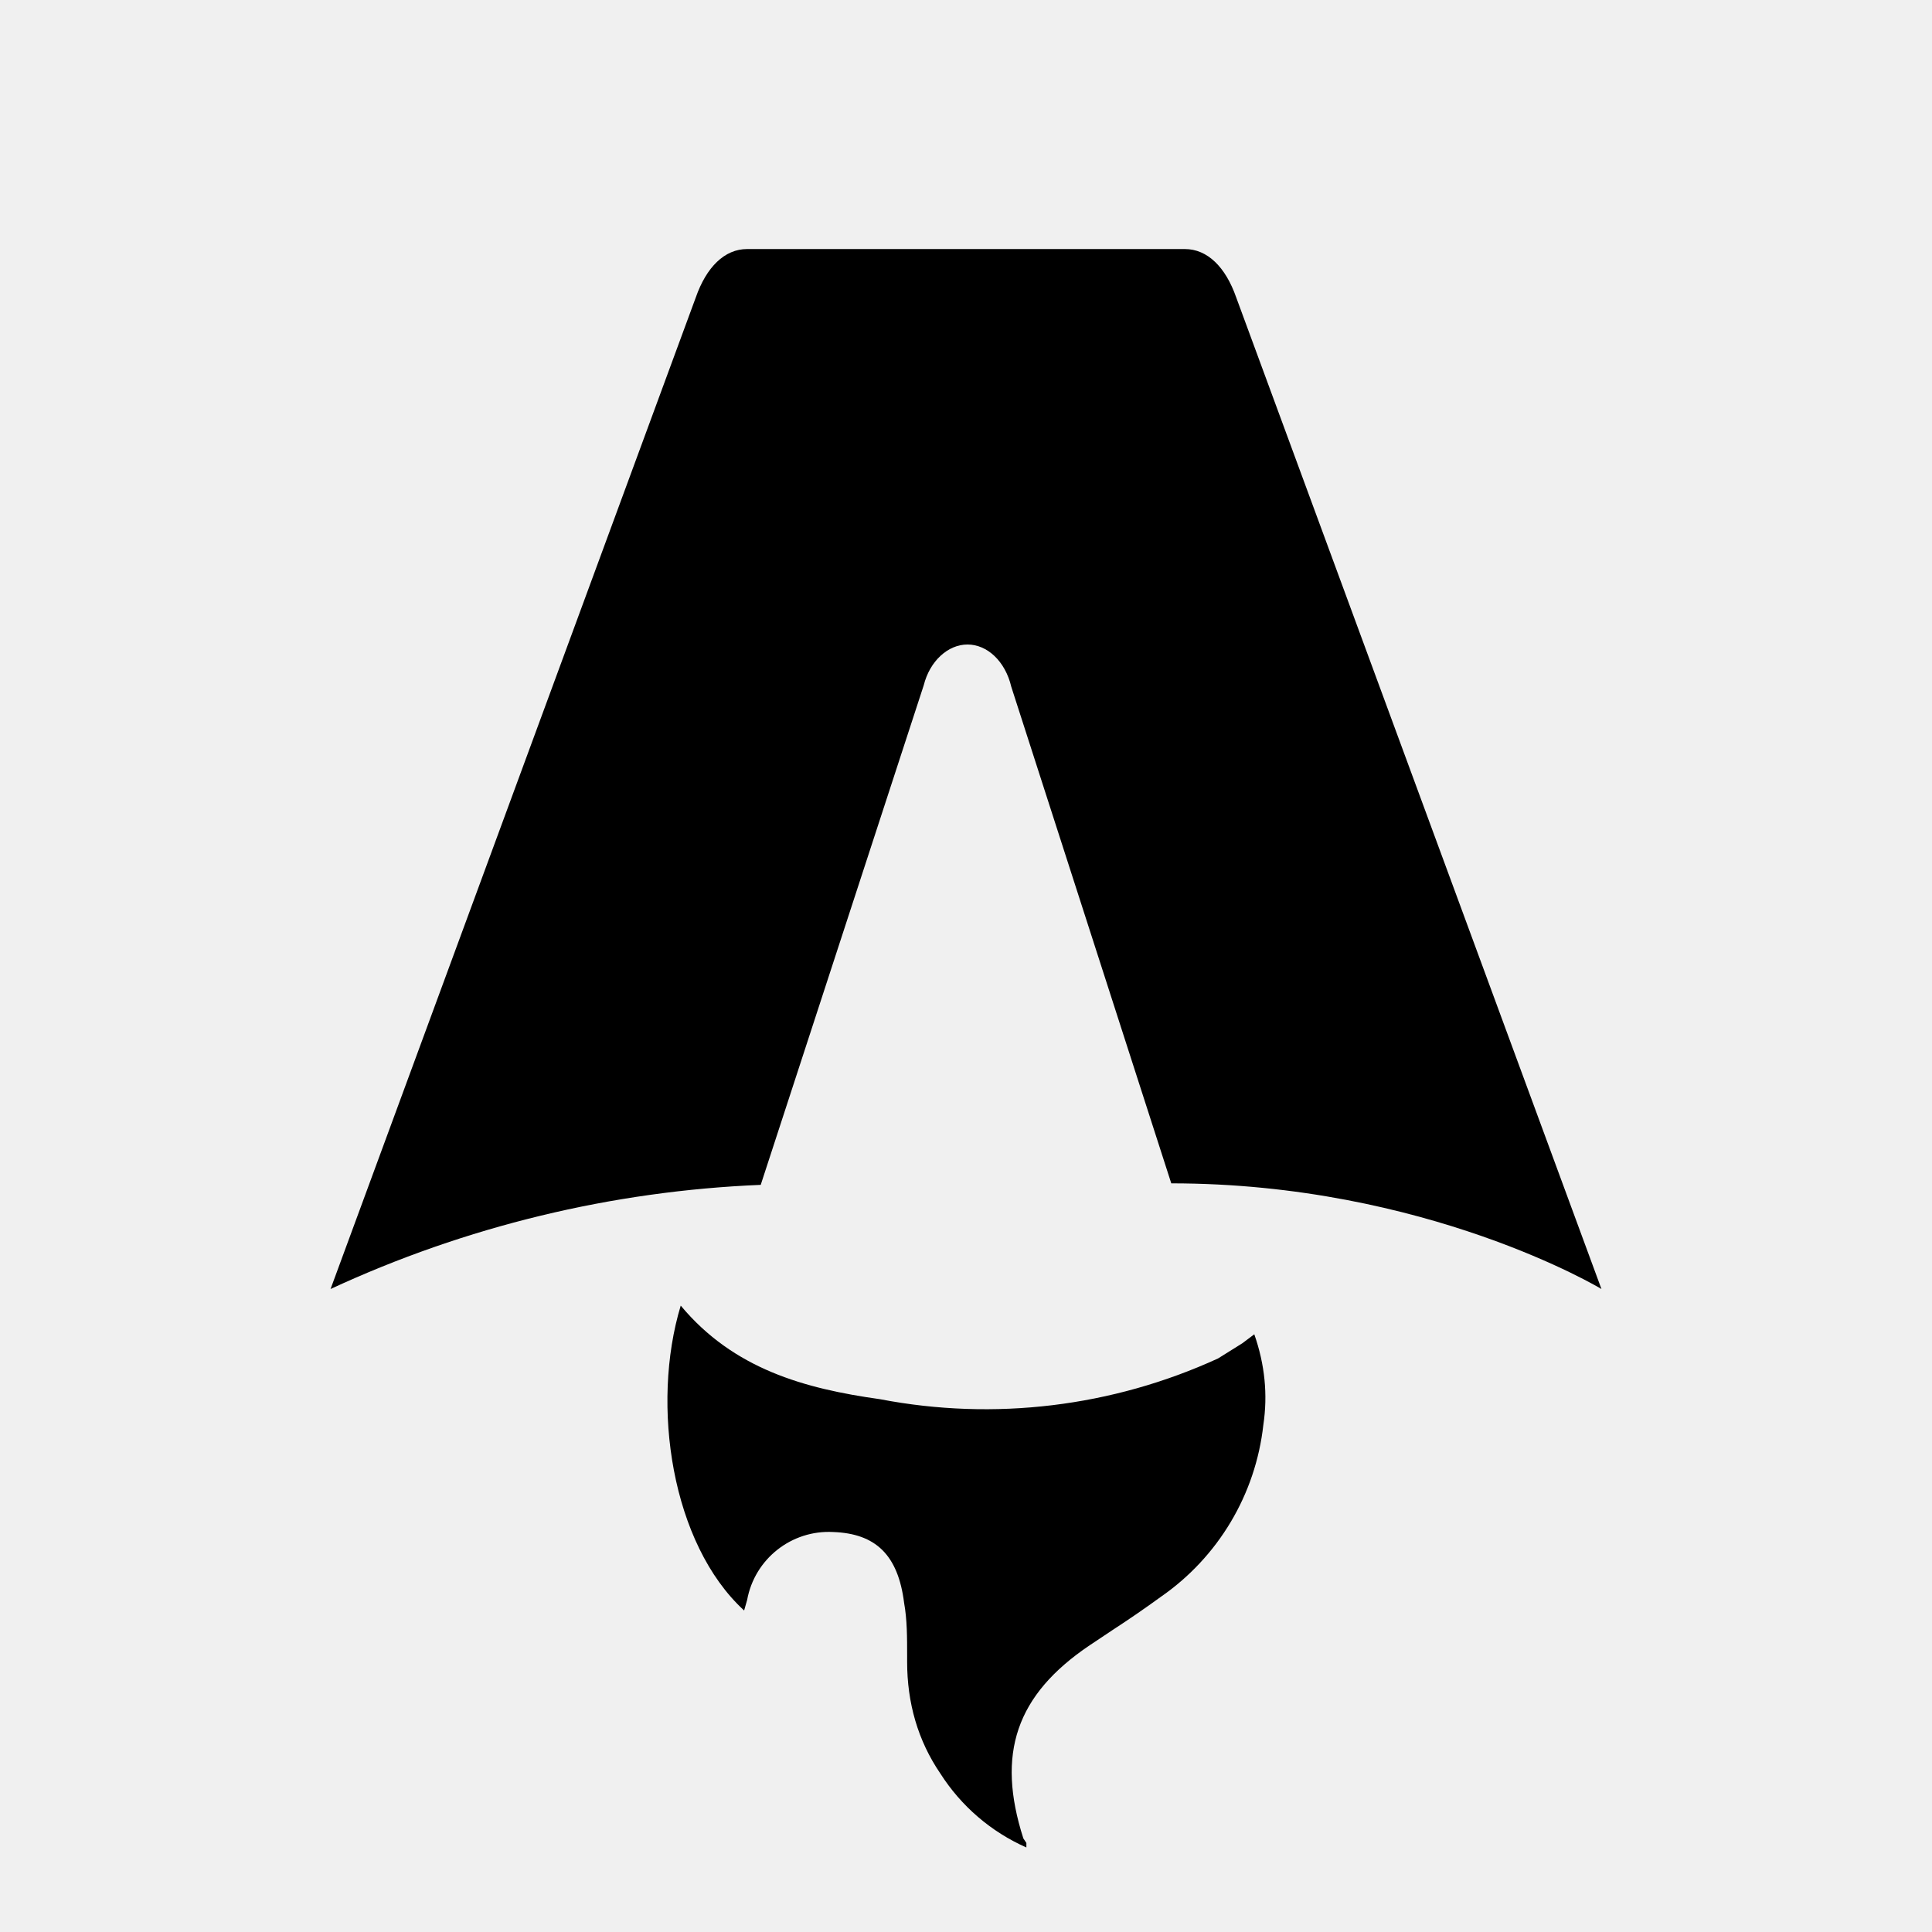
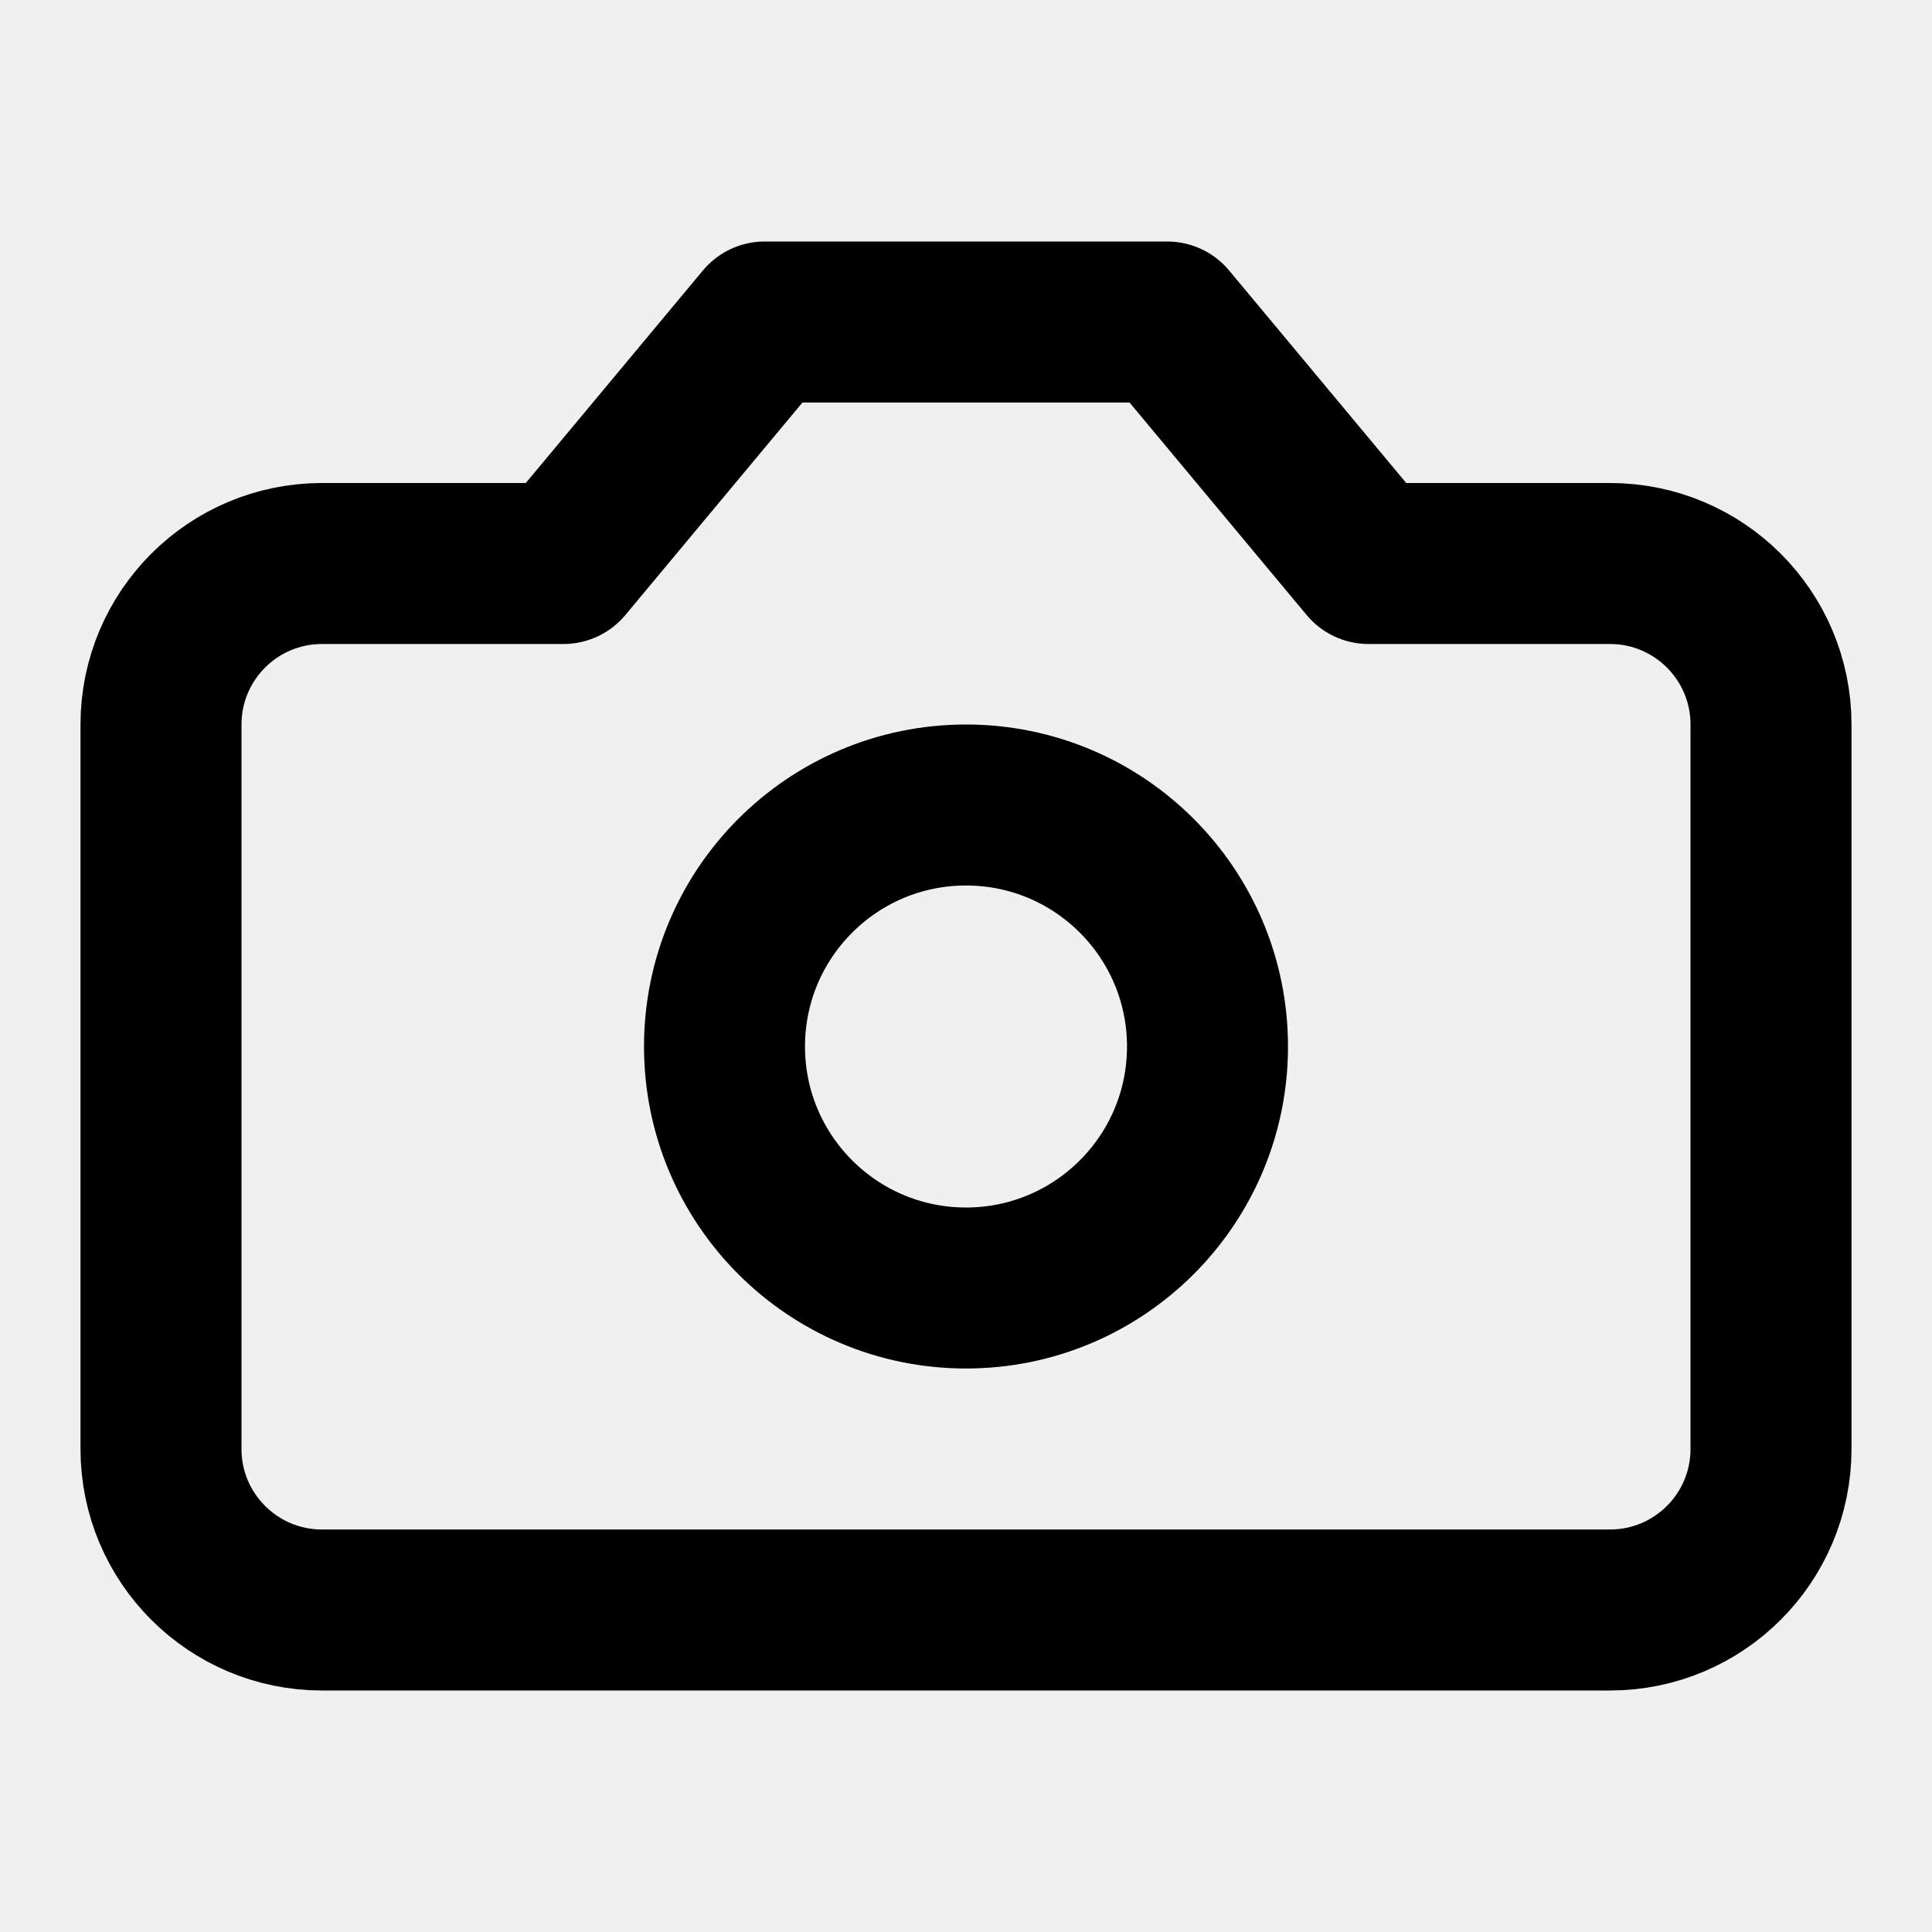
- <svg xmlns="http://www.w3.org/2000/svg" fill="none" viewBox="0 0 128 128">
-   <path d="M50.4 78.5a75.1 75.1 0 0 0-28.5 6.9l24.2-65.7c.7-2 1.9-3.2 3.4-3.2h29c1.5 0 2.7 1.2 3.4 3.2l24.2 65.7s-11.6-7-28.5-7L67 45.5c-.4-1.7-1.6-2.8-2.9-2.8-1.3 0-2.5 1.1-2.9 2.7L50.4 78.5Zm-1.1 28.2Zm-4.2-20.2c-2 6.6-.6 15.8 4.2 20.2a17.5 17.5 0 0 1 .2-.7 5.5 5.5 0 0 1 5.7-4.5c2.8.1 4.3 1.5 4.7 4.7.2 1.1.2 2.3.2 3.5v.4c0 2.7.7 5.2 2.2 7.4a13 13 0 0 0 5.7 4.9v-.3l-.2-.3c-1.8-5.6-.5-9.5 4.4-12.8l1.5-1a73 73 0 0 0 3.2-2.2 16 16 0 0 0 6.8-11.4c.3-2 .1-4-.6-6l-.8.6-1.6 1a37 37 0 0 1-22.4 2.7c-5-.7-9.7-2-13.2-6.2Z" />
-   <style>
-         path { fill: #000; }
-         @media (prefers-color-scheme: dark) {
-             path { fill: #FFF; }
-         }
-     </style>
+ <svg xmlns="http://www.w3.org/2000/svg" width="24" height="24" viewBox="0 0 24 24" fill="none" stroke="currentColor" stroke-width="2" stroke-linecap="round" stroke-linejoin="round" class="lucide lucide-camera-icon lucide-camera">
+   <path d="M14.5 4h-5L7 7H4a2 2 0 0 0-2 2v9a2 2 0 0 0 2 2h16a2 2 0 0 0 2-2V9a2 2 0 0 0-2-2h-3l-2.5-3z" />
+   <circle cx="12" cy="13" r="3" />
</svg>
